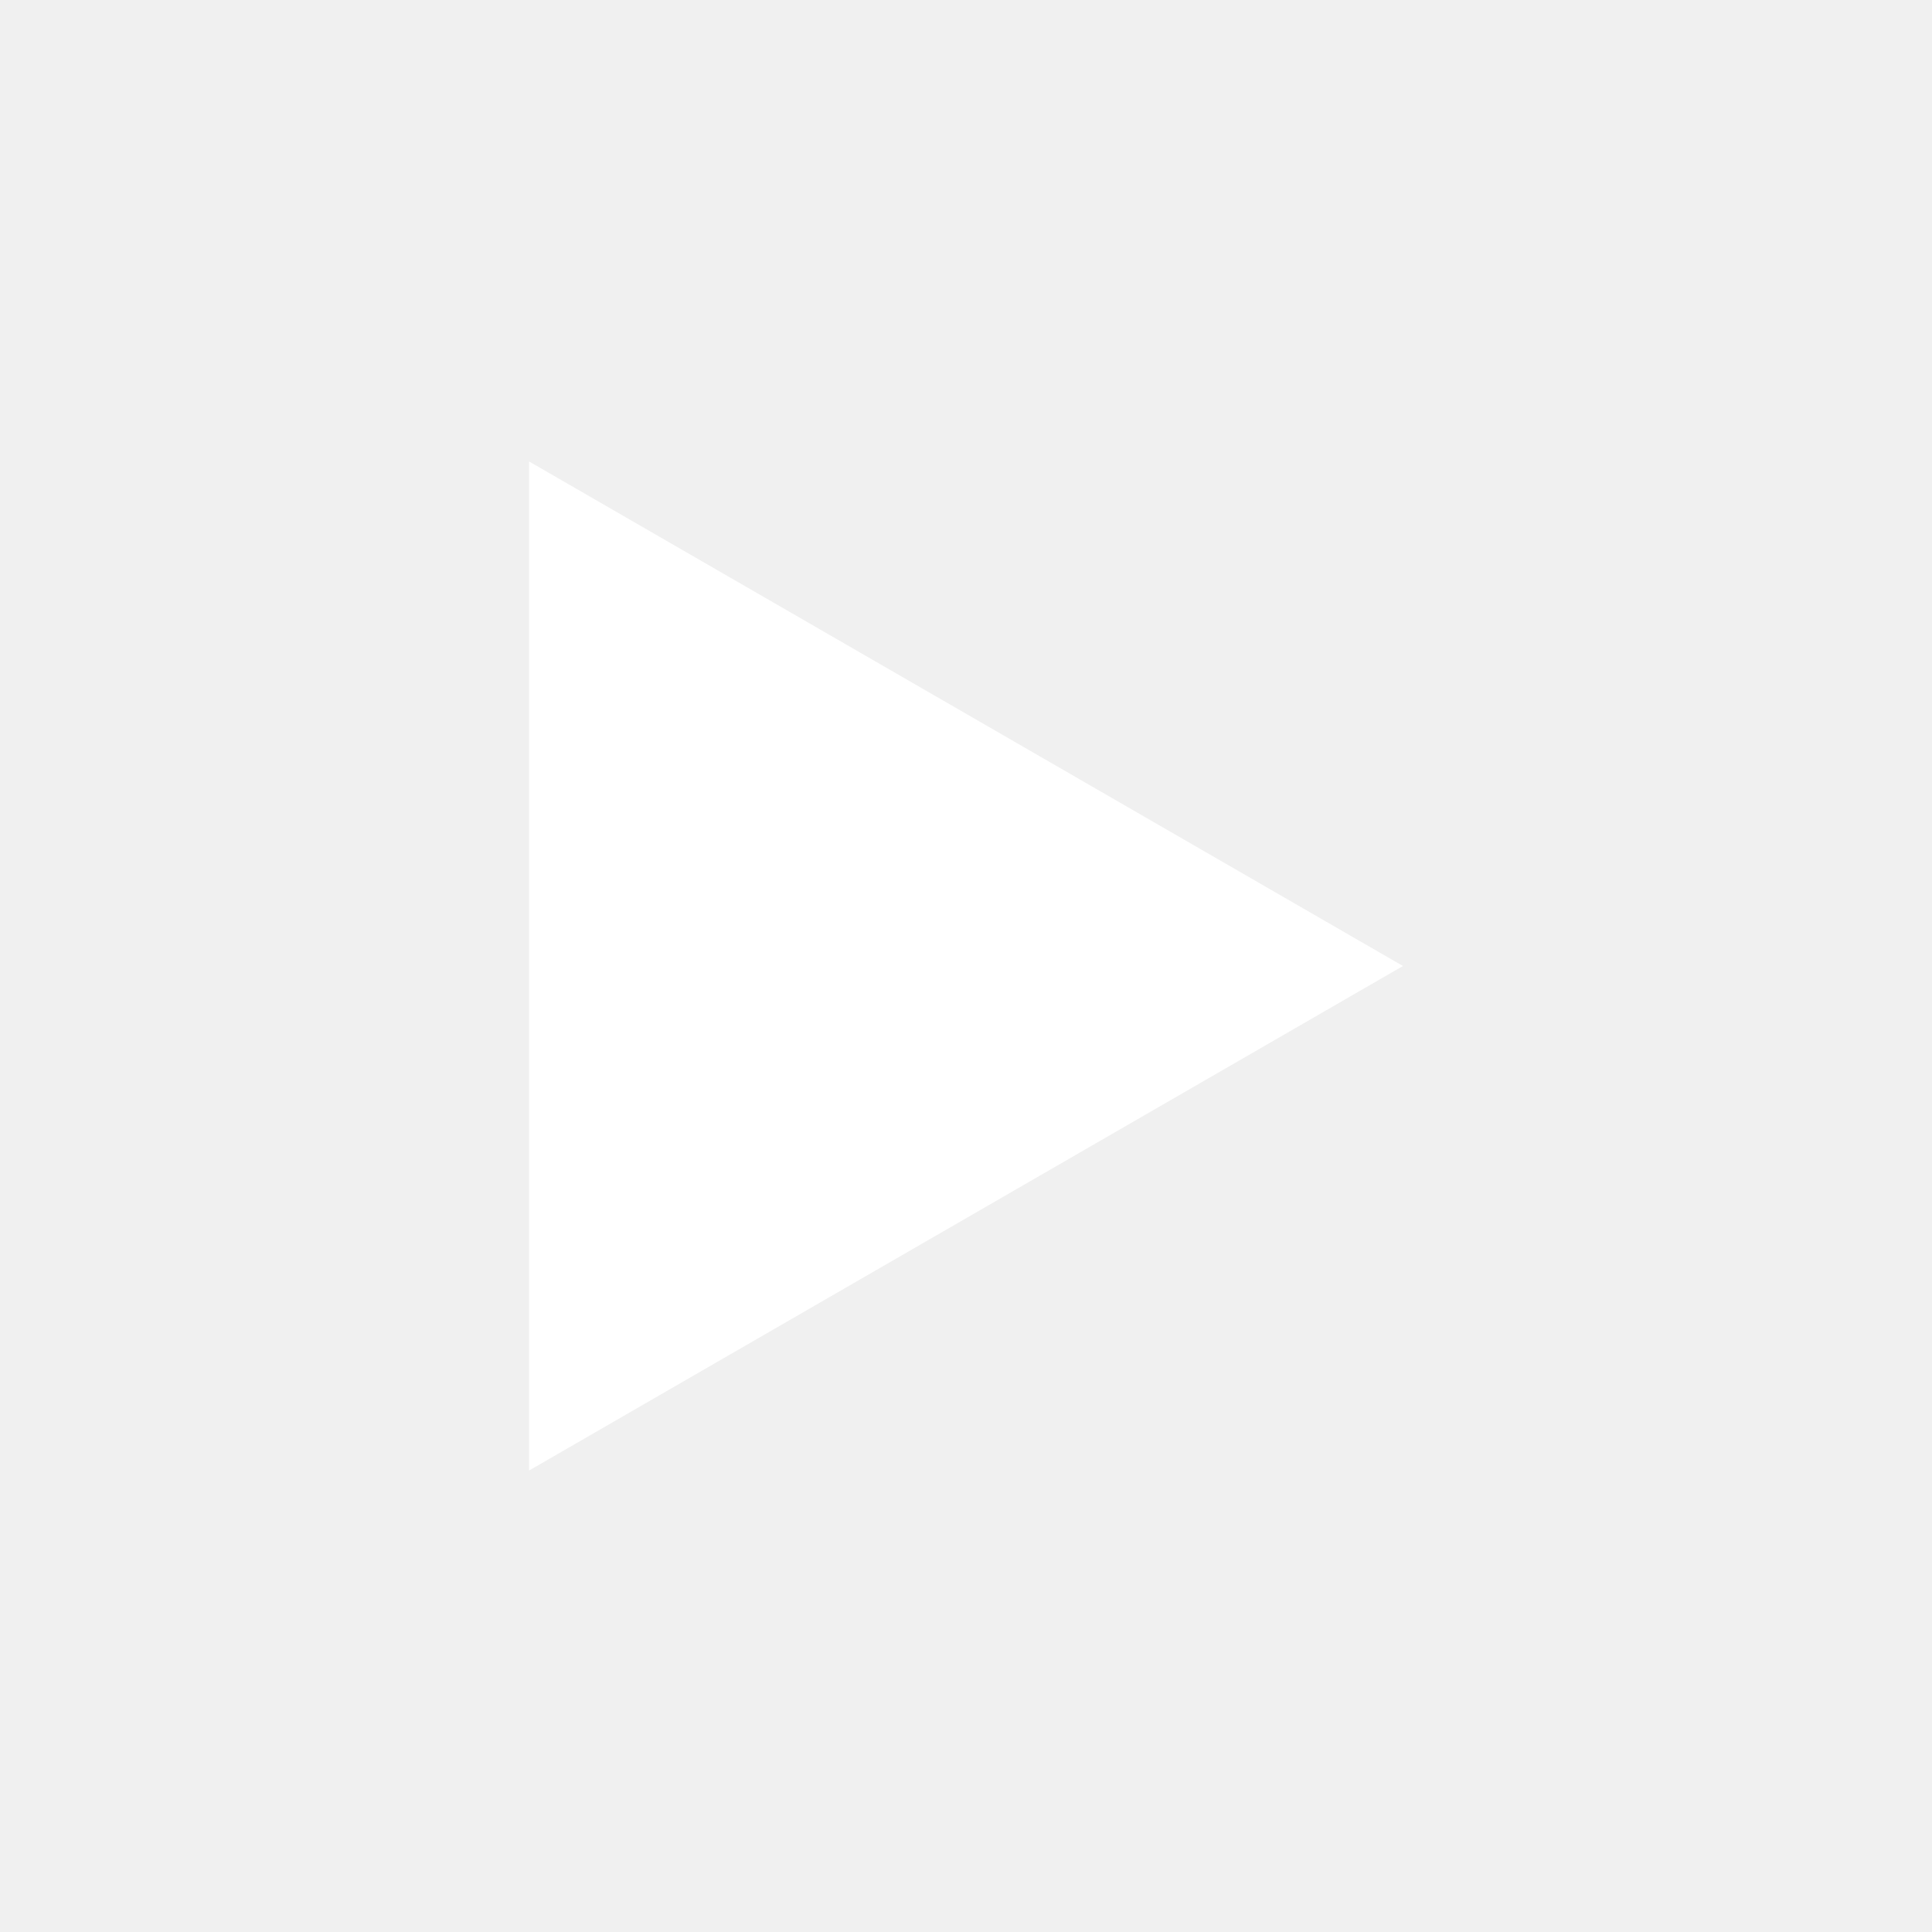
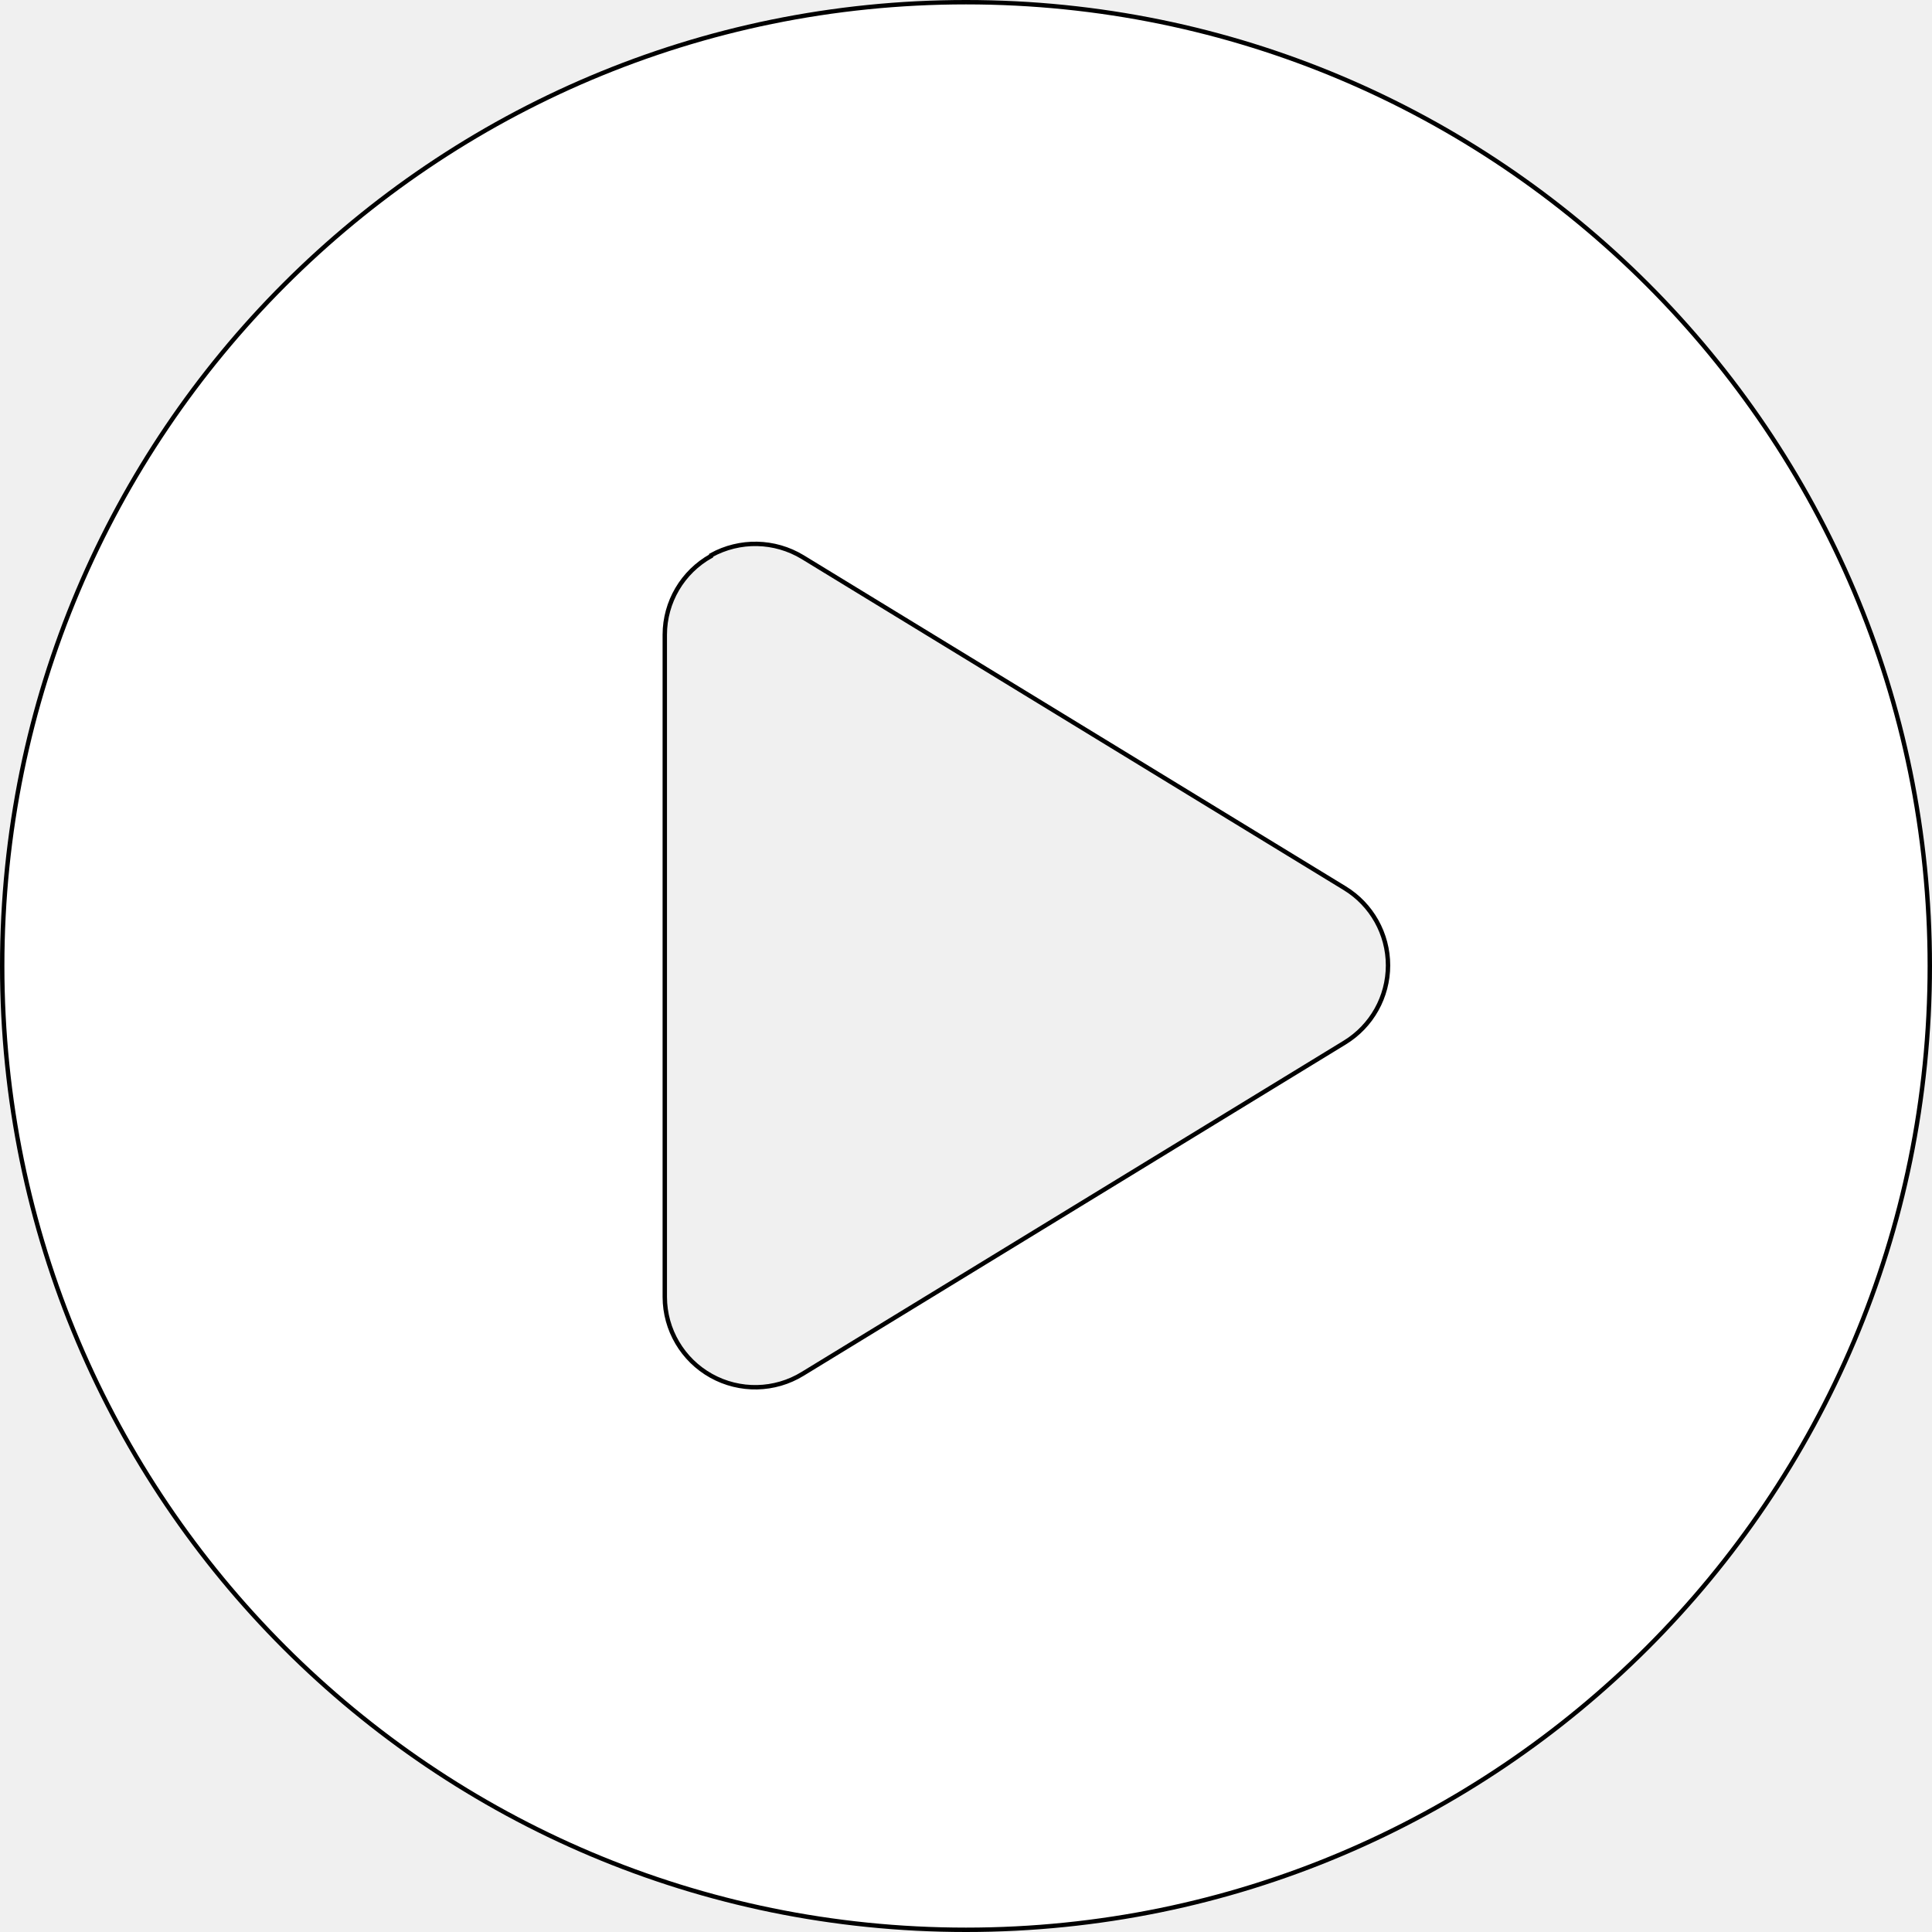
- <svg xmlns="http://www.w3.org/2000/svg" version="1.1" id="Layer_1" x="0px" y="0px" viewBox="0 0 72 72" style="enable-background:new 0 0 72 72;" xml:space="preserve">
-   <style type="text/css">
- 	.st0{fill:#FFFFFF;}
- </style>
-   <polygon class="st0" points="52.284,36 19.716,17.197 19.716,54.803 " />
+ <svg xmlns="http://www.w3.org/2000/svg" width="30.736" height="30.736" viewBox="0 0 30.736 30.736">
+   <path id="Icon_fa-solid-circle-play" data-name="Icon fa-solid-circle-play" d="M0,15.333A15.333,15.333,0,1,1,15.333,30.666,15.333,15.333,0,0,1,0,15.333ZM11.278,8.81a1.436,1.436,0,0,0-.737,1.252V20.6a1.439,1.439,0,0,0,2.192,1.222l8.625-5.271a1.439,1.439,0,0,0,0-2.456L12.734,8.828a1.453,1.453,0,0,0-1.455-.03Z" transform="translate(0.035 0.035)" fill="#fff" stroke="#000" stroke-width="0.07" />
</svg>
